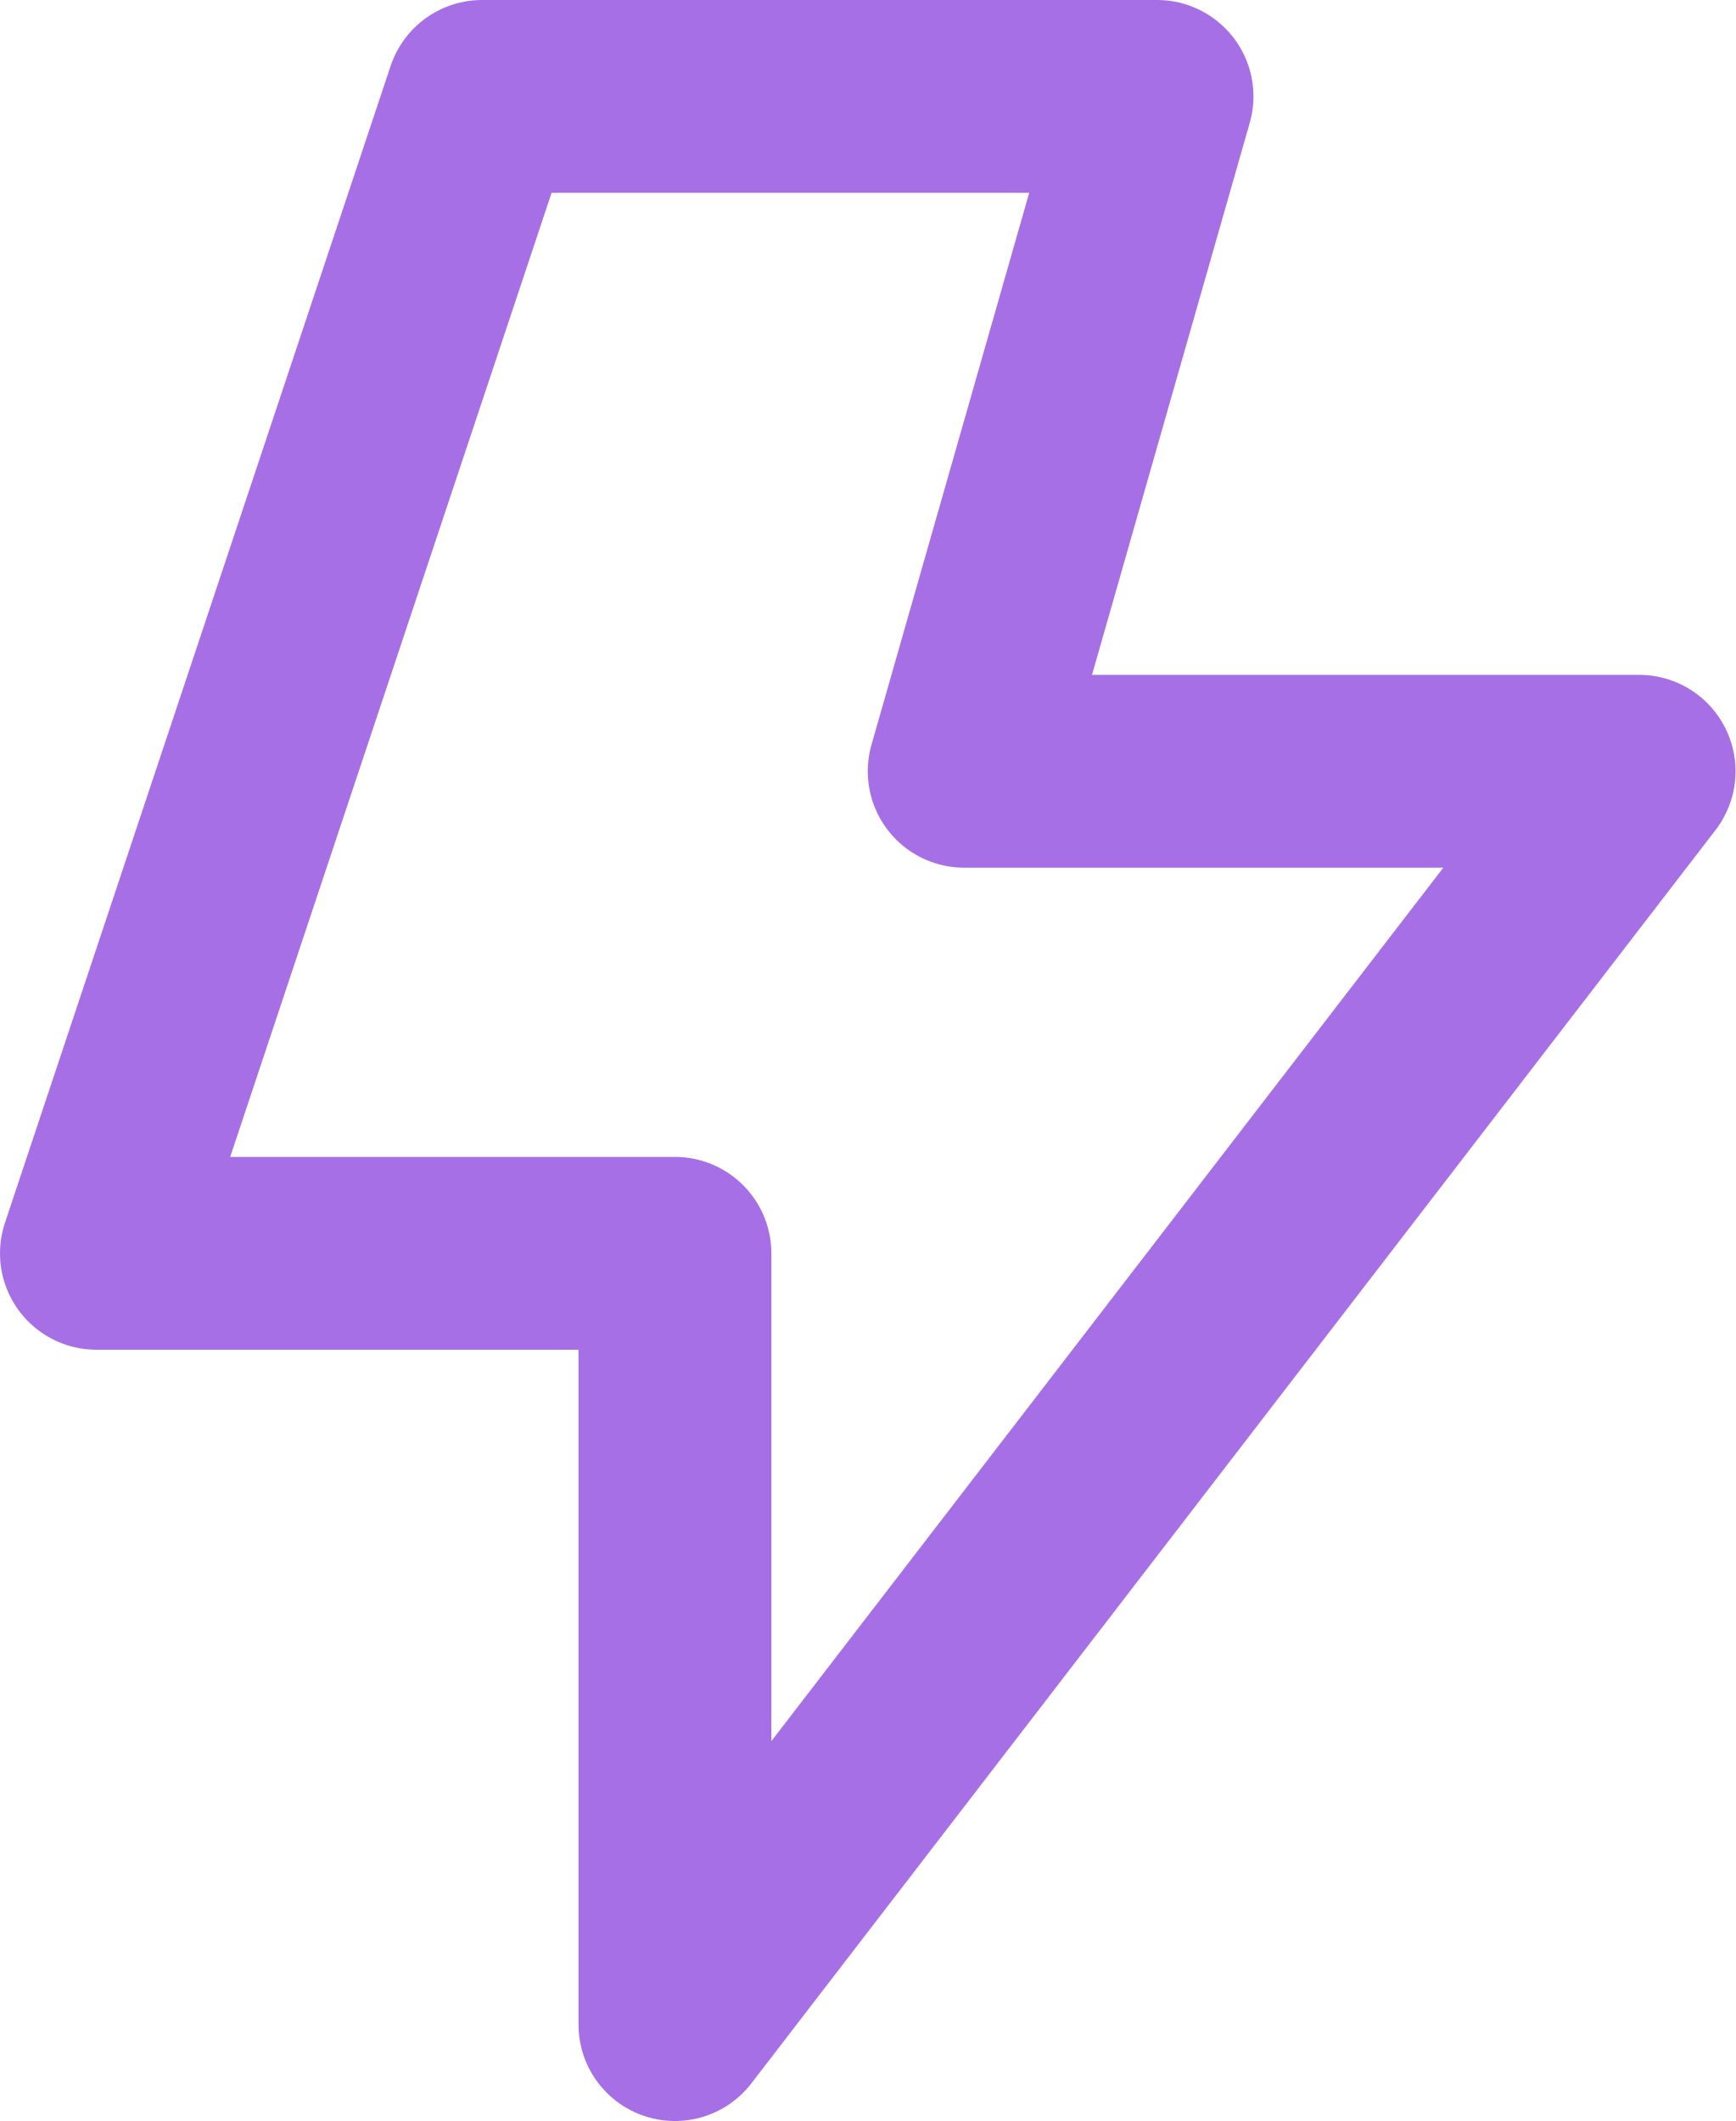
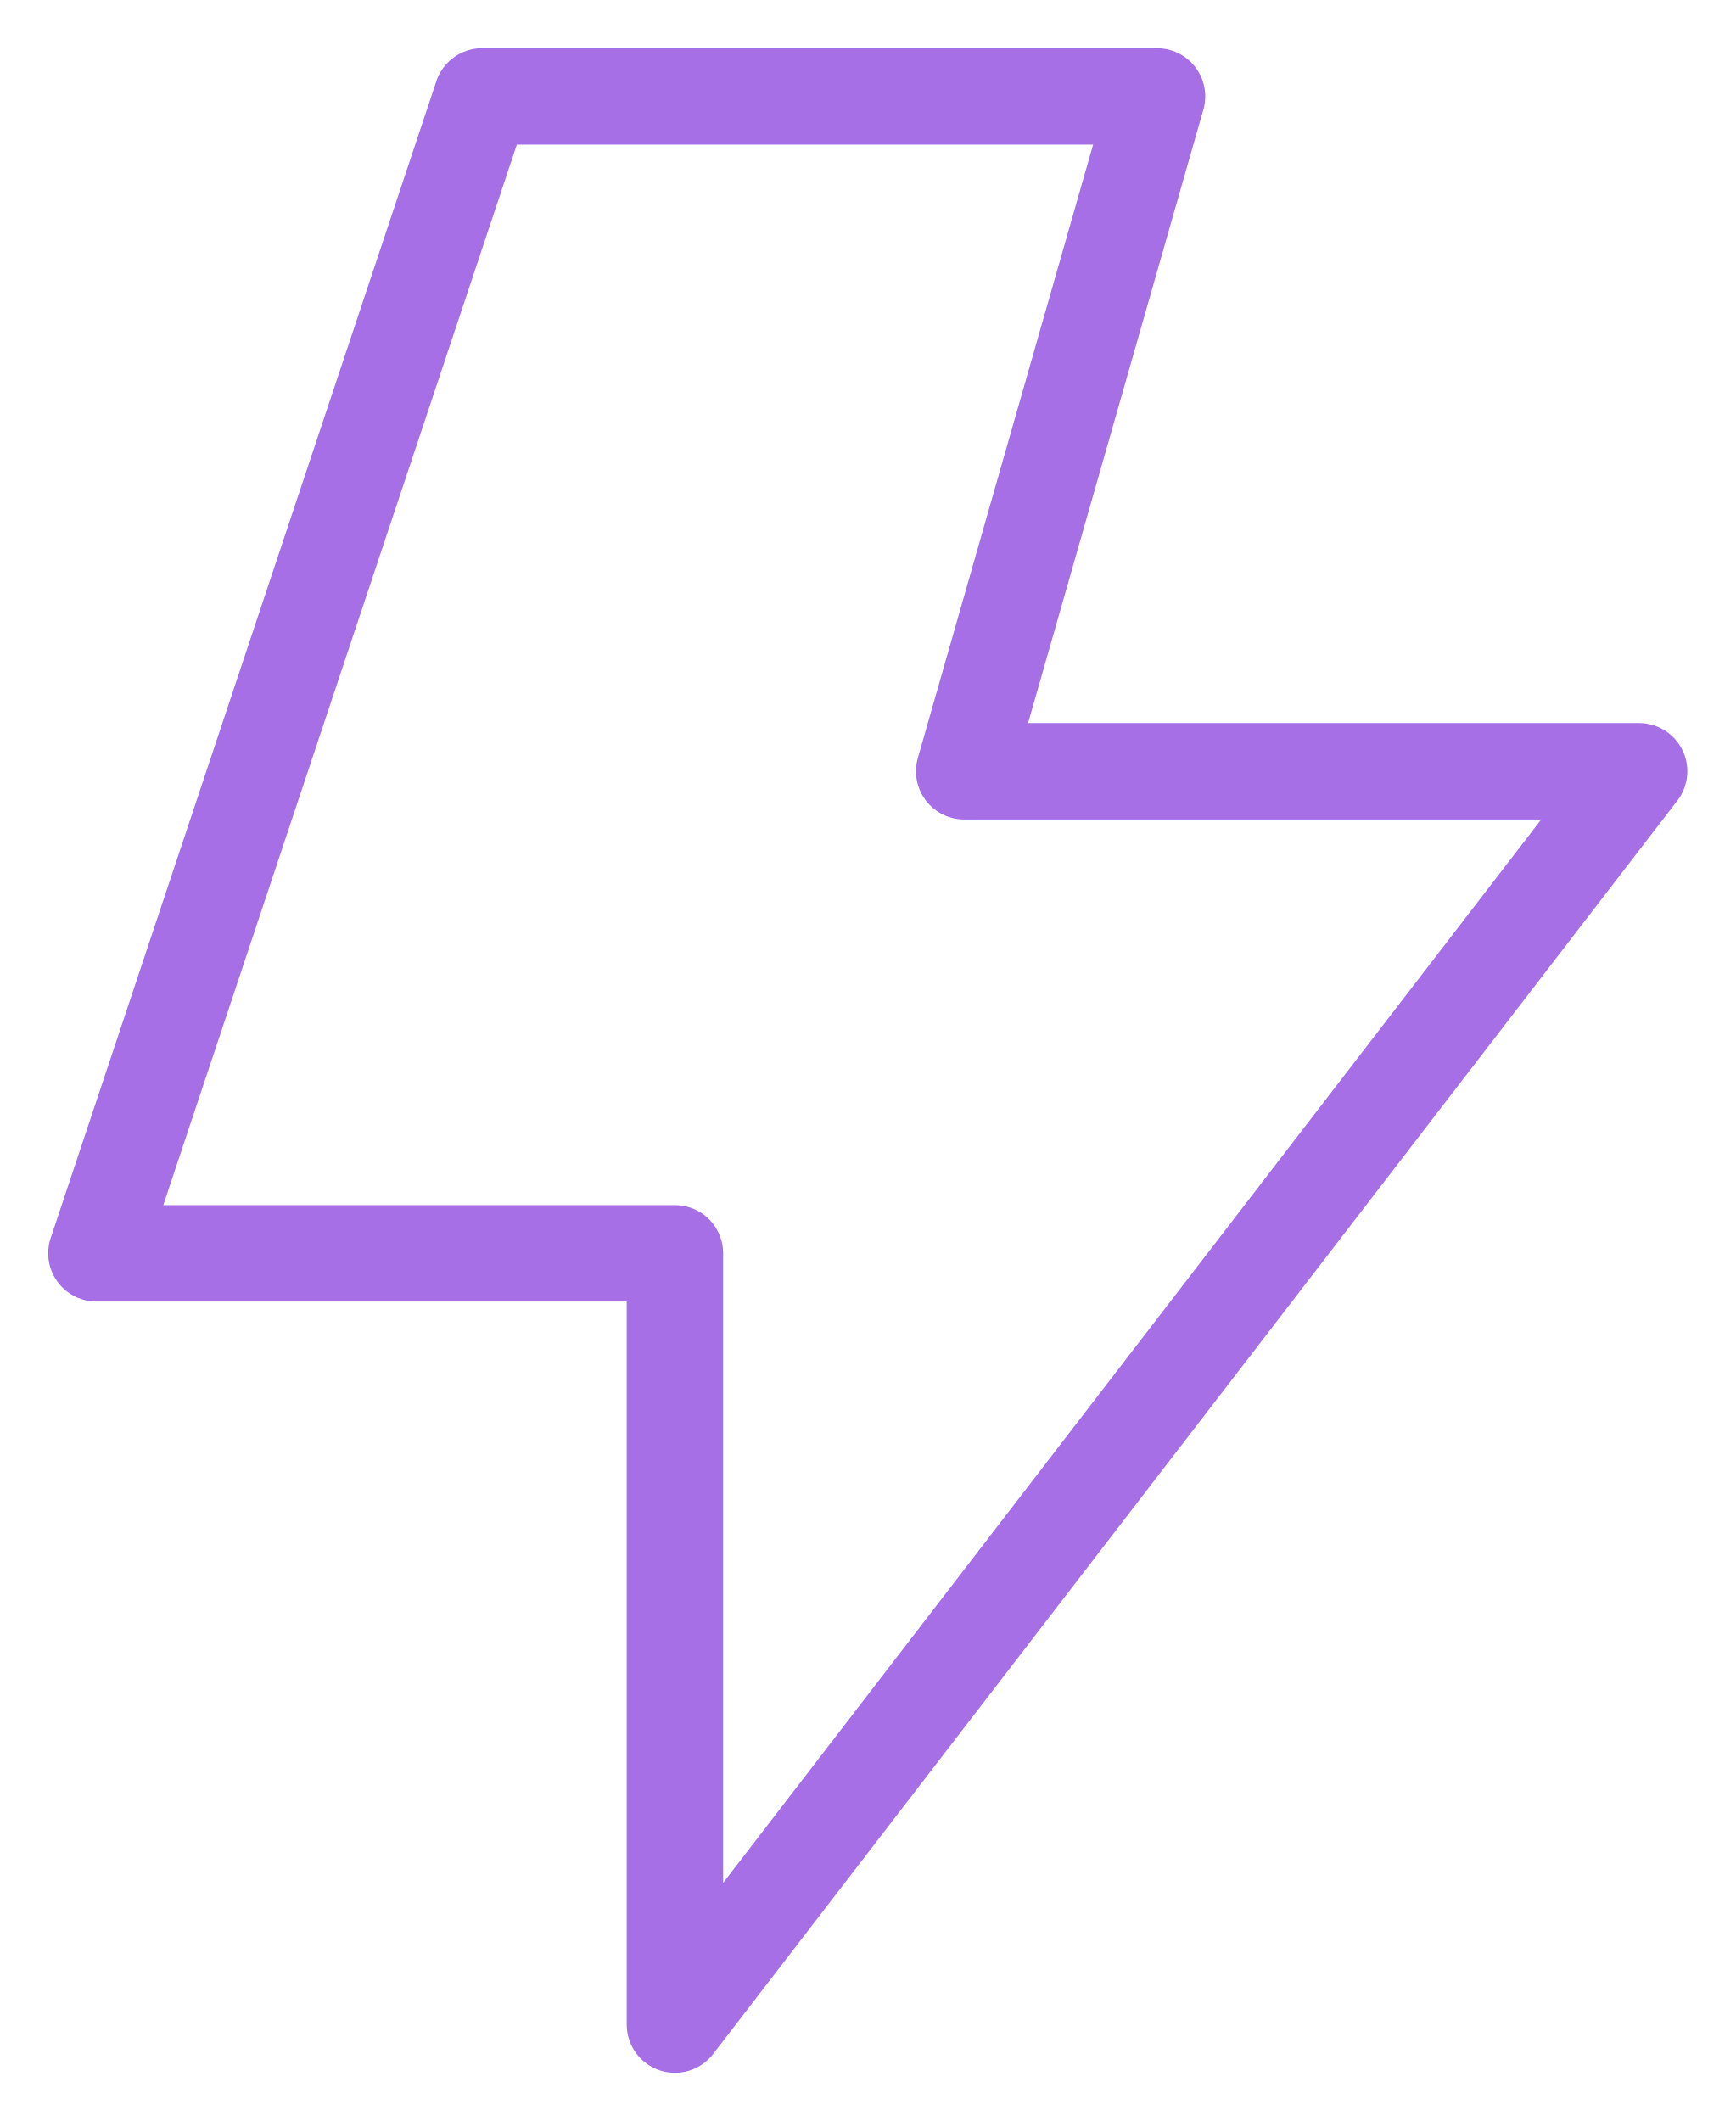
<svg xmlns="http://www.w3.org/2000/svg" width="18" height="22" viewBox="0 0 18 22" fill="none">
-   <path d="M12 1H5L1 13H7V21L17 8H10L12 1Z" stroke="#A66FE5" stroke-width="2" stroke-miterlimit="10" stroke-linecap="round" stroke-linejoin="round" />
+   <path d="M12 1H5L1 13H7V21L17 8H10L12 1Z" fill="none" stroke="#A66FE5" stroke-miterlimit="10" stroke-linecap="round" stroke-linejoin="round" />
</svg>
